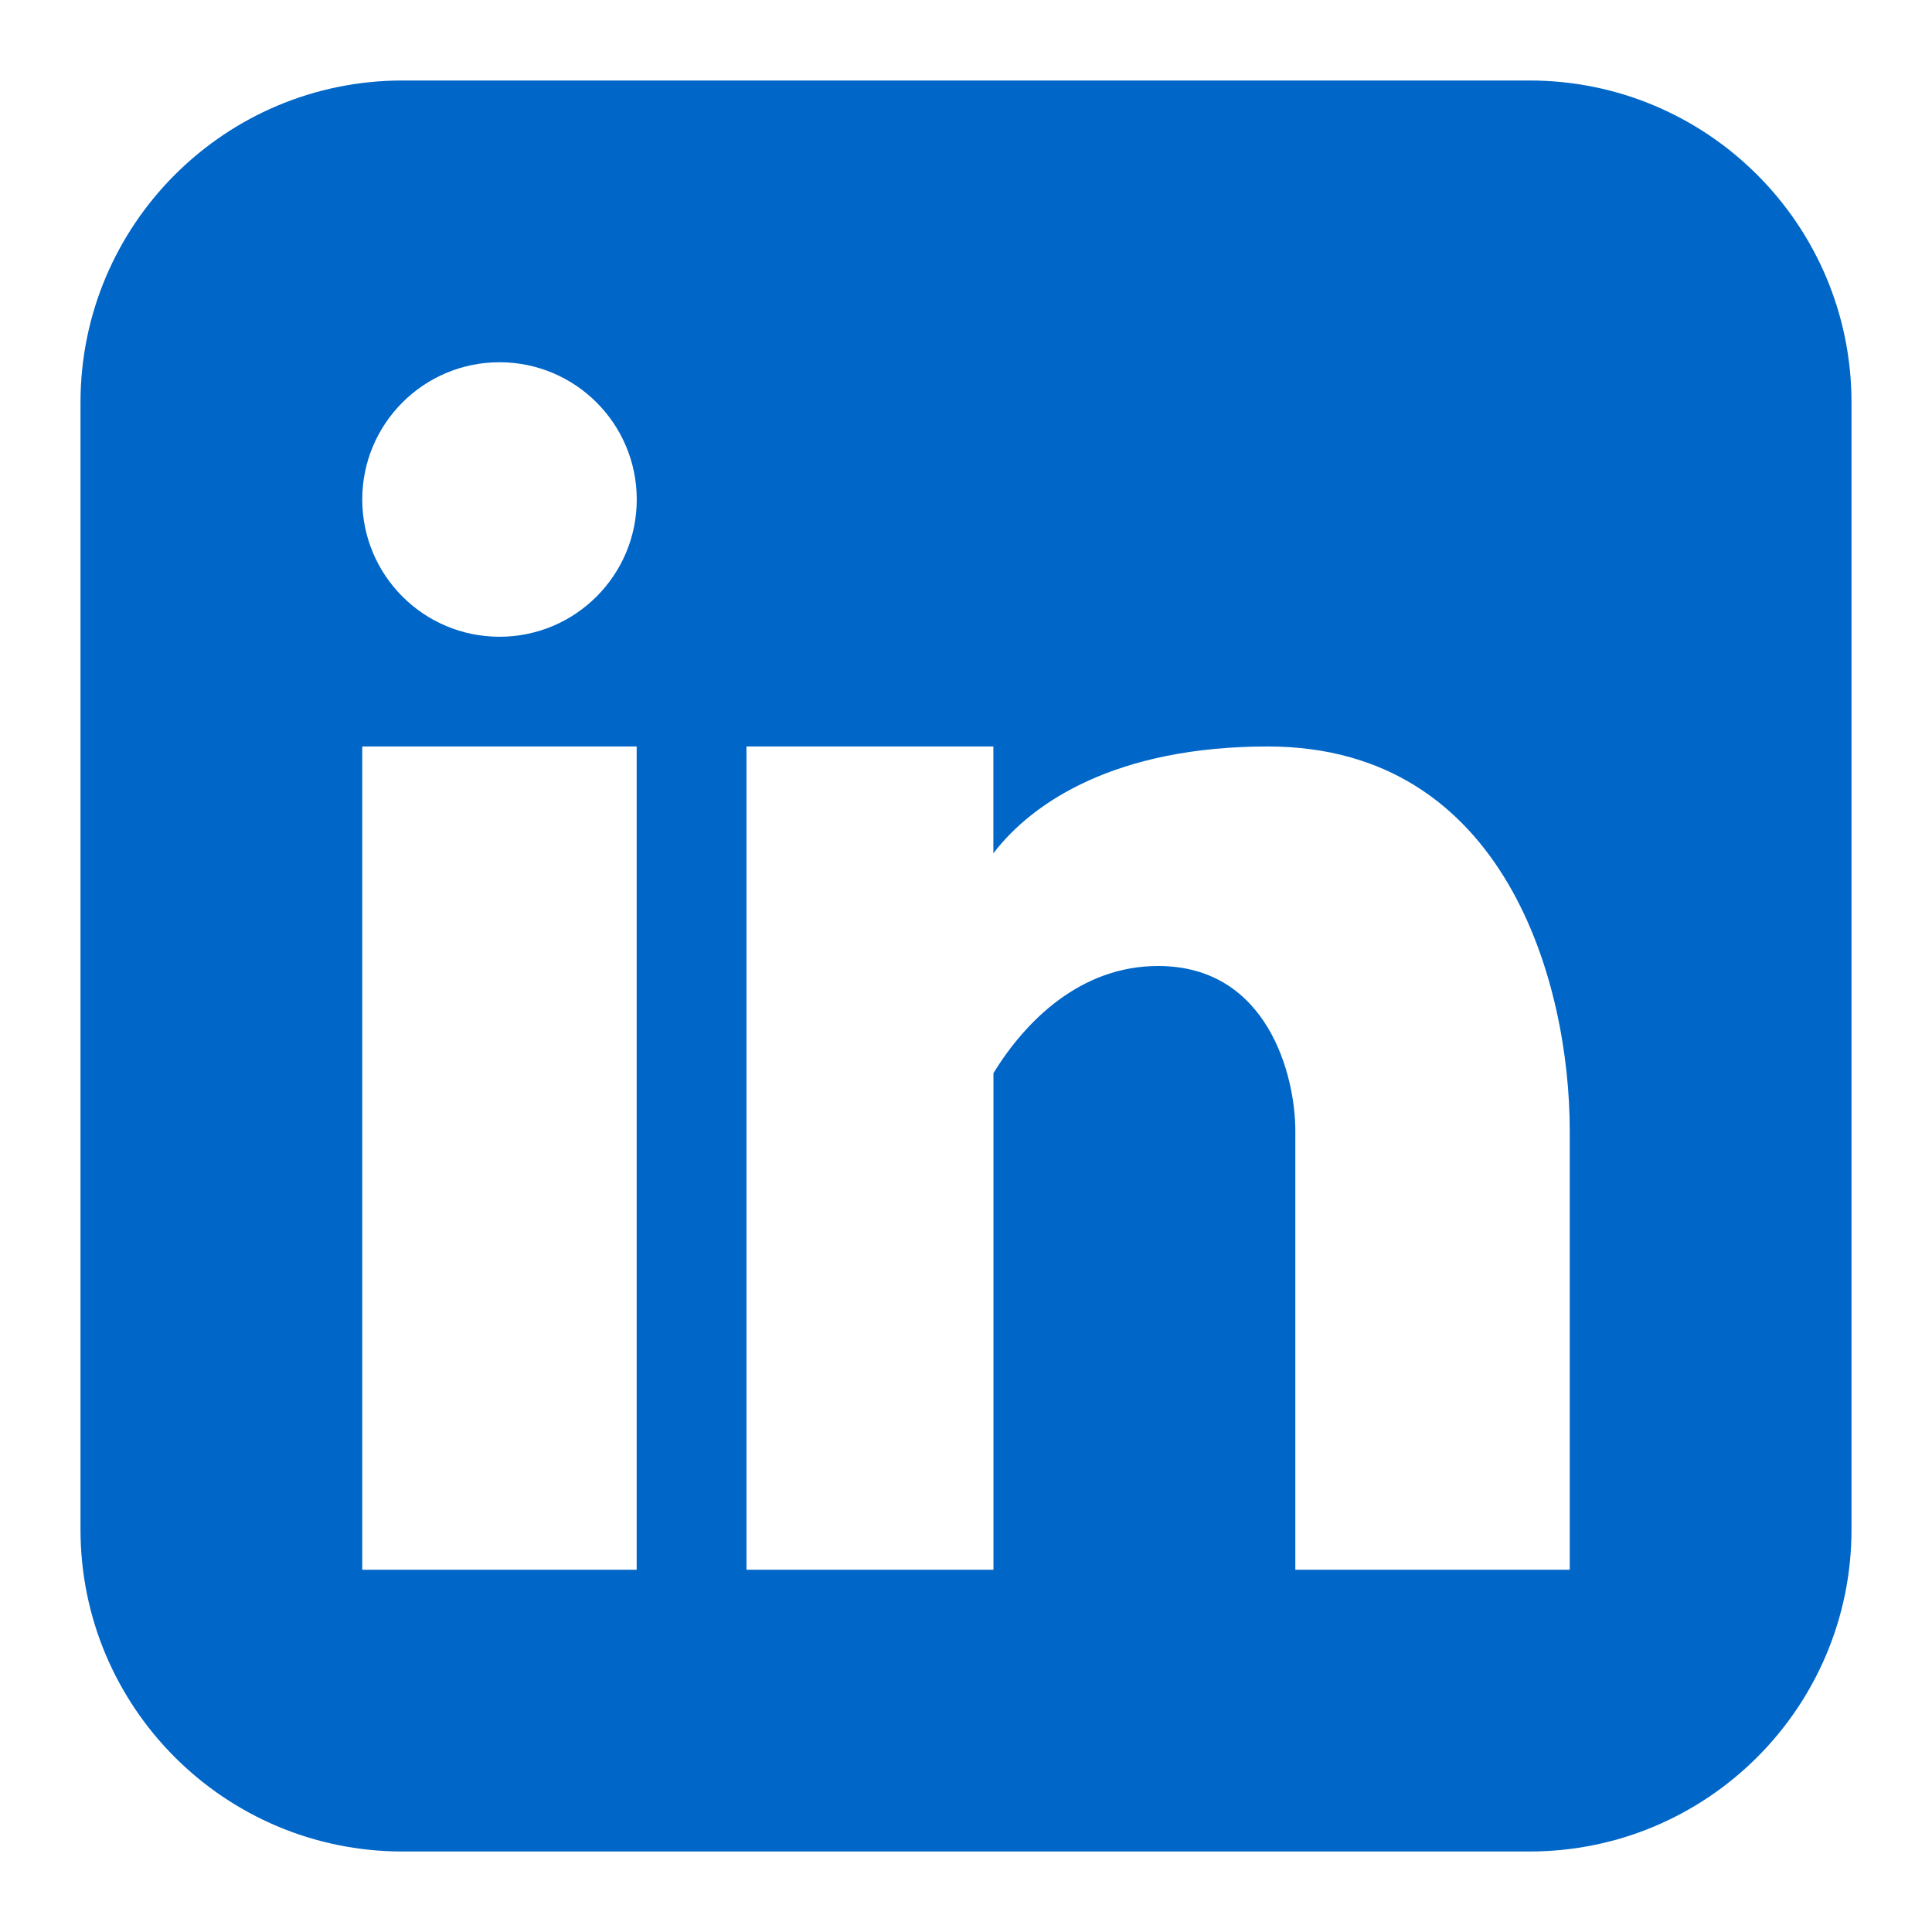
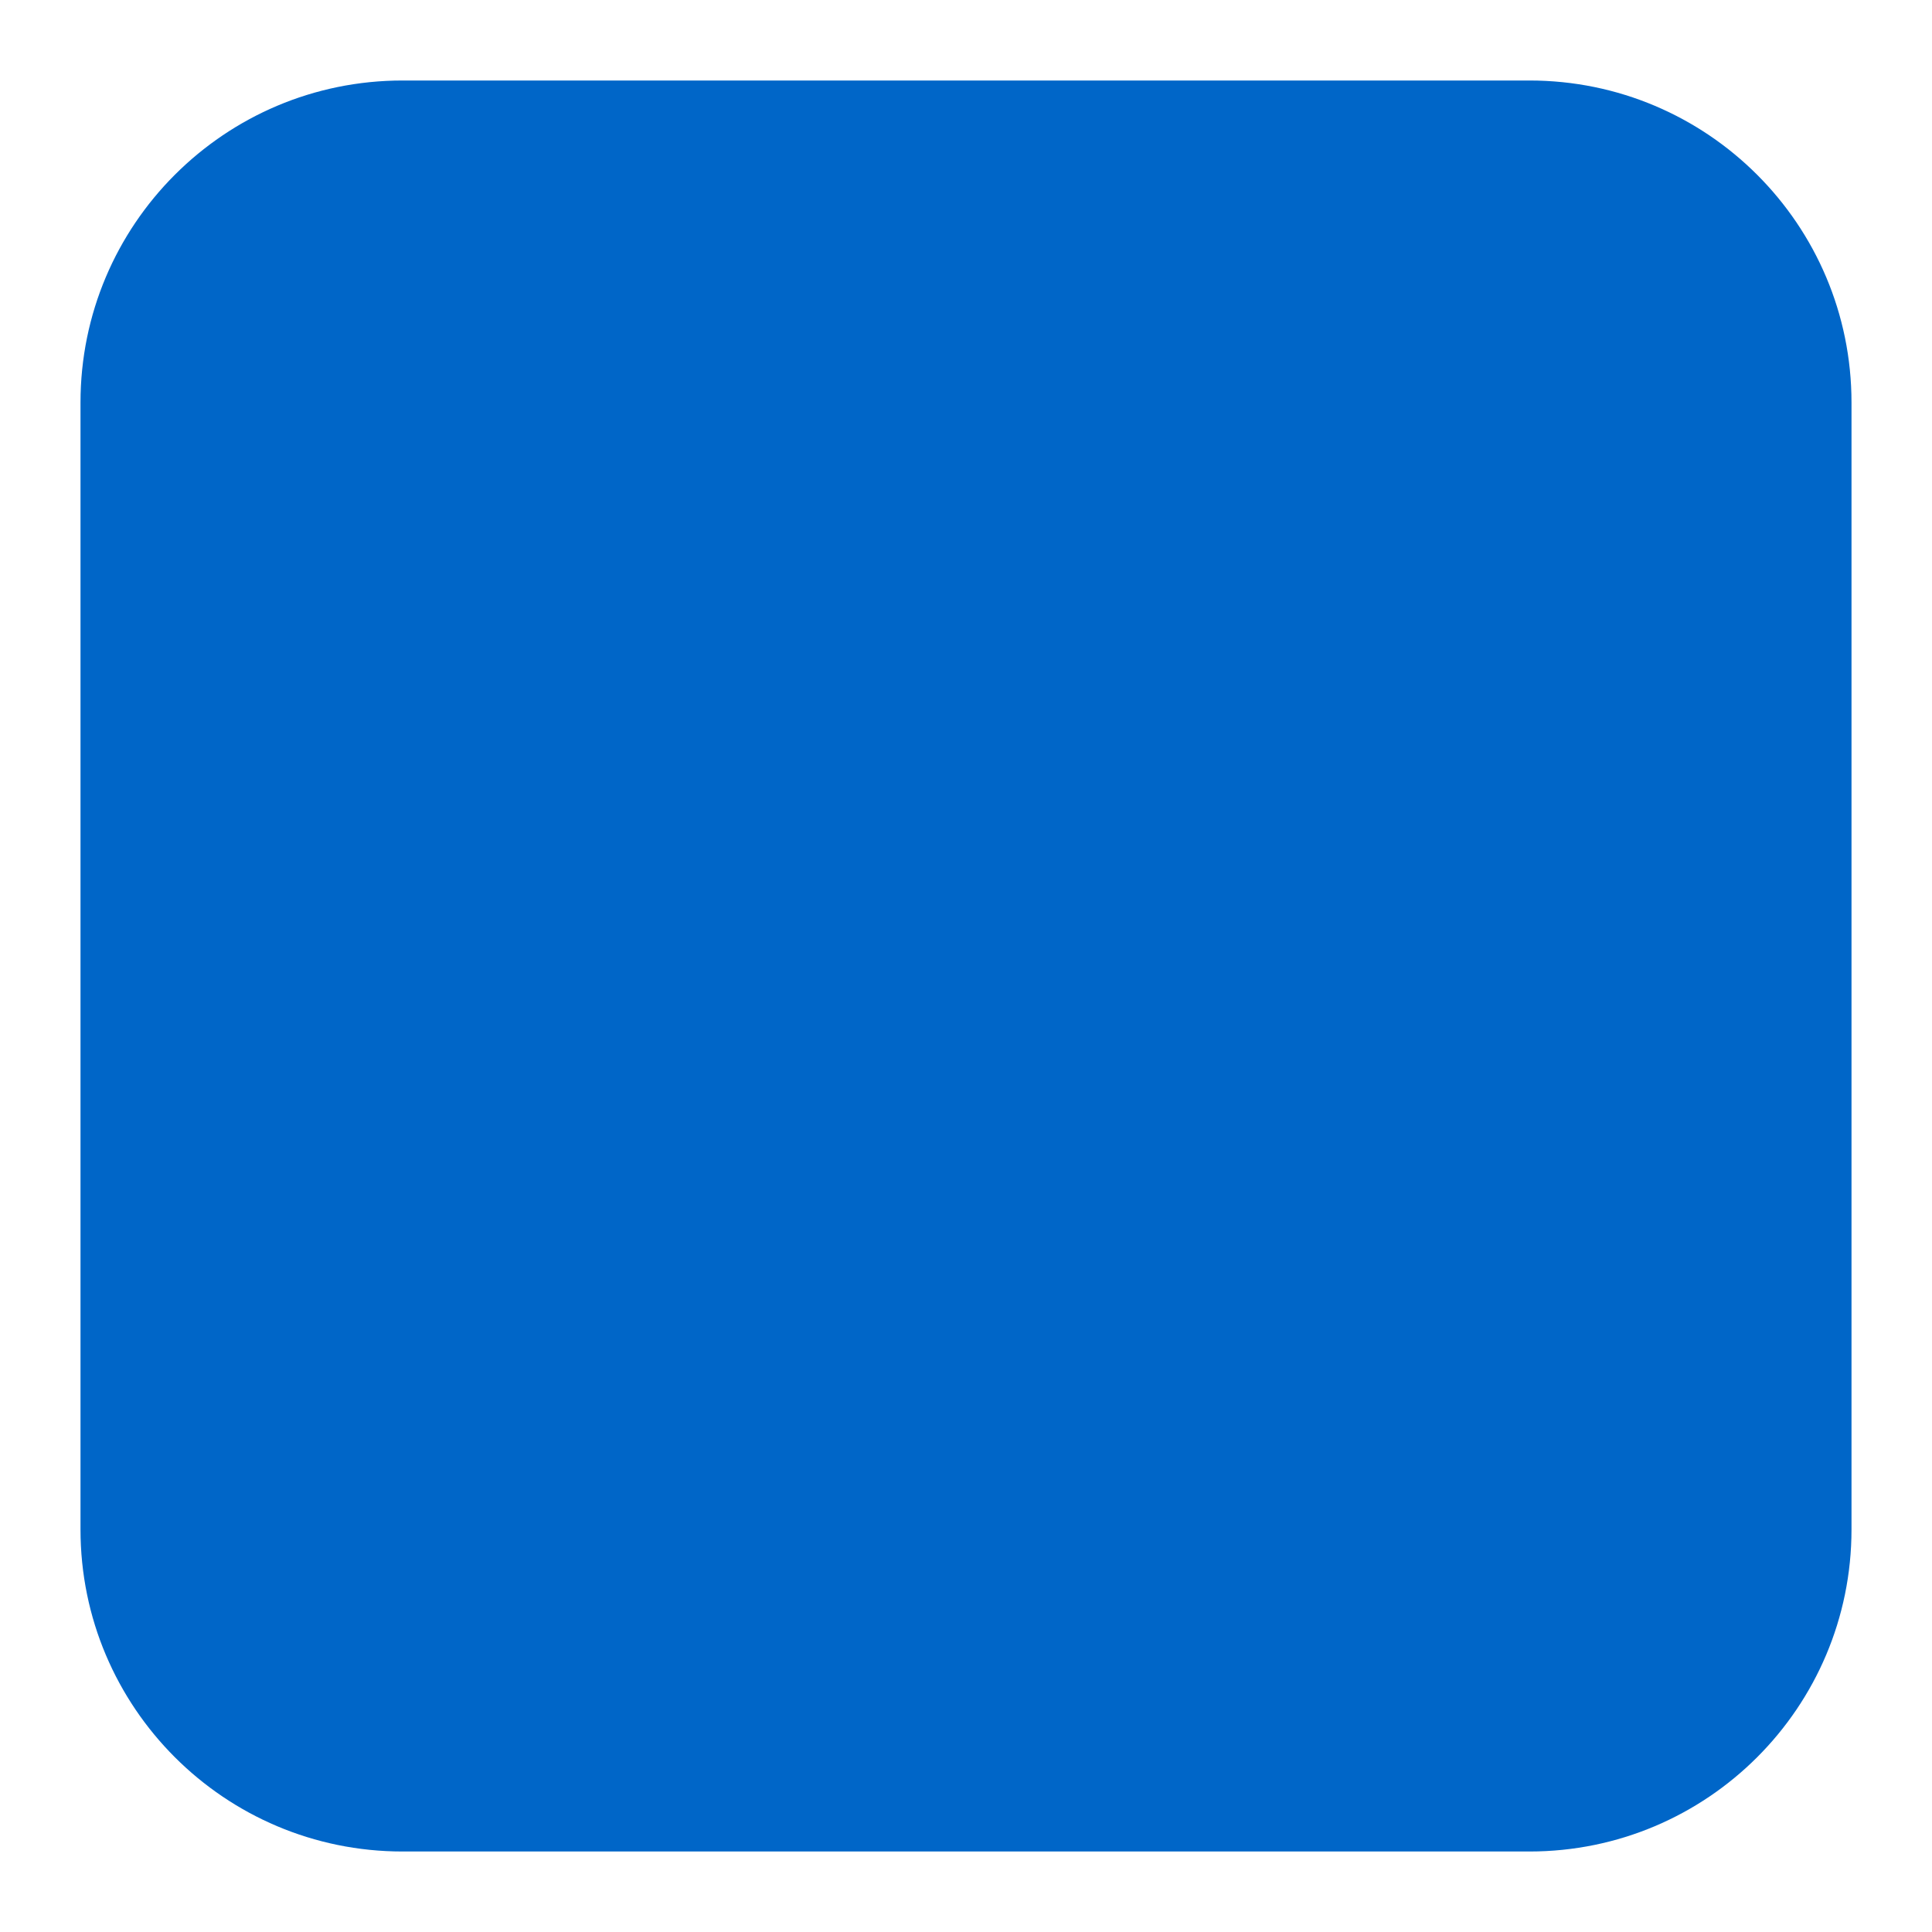
<svg xmlns="http://www.w3.org/2000/svg" fill="none" viewBox="0 0 24 24" id="Linkedin-Logo--Streamline-Logos-Block.svg">
-   <path fill="#0066c8" fill-rule="evenodd" d="M5 1a4 4 0 0 0 -4 4v14a4 4 0 0 0 4 4h14a4 4 0 0 0 4 -4V5a4 4 0 0 0 -4 -4H5Zm1.205 6.91a1.705 1.705 0 1 0 0 -3.41 1.705 1.705 0 0 0 0 3.41ZM7.909 19.5V9.273H4.5V19.5h3.41Zm4.432 -10.227H9.273V19.5h3.068v-6.17c0.395 -0.642 1.077 -1.33 2.045 -1.33 1.364 0 1.705 1.364 1.705 2.046V19.5H19.5v-5.454c0 -1.828 -0.797 -4.773 -3.75 -4.773 -1.878 0 -2.92 0.685 -3.41 1.327V9.273Z" clip-rule="evenodd" stroke-width="1" />
+   <path fill="#0066c8" fillRule="evenodd" d="M5 1a4 4 0 0 0 -4 4v14a4 4 0 0 0 4 4h14a4 4 0 0 0 4 -4V5a4 4 0 0 0 -4 -4H5Zm1.205 6.91a1.705 1.705 0 1 0 0 -3.41 1.705 1.705 0 0 0 0 3.41ZM7.909 19.5V9.273H4.5V19.5h3.41Zm4.432 -10.227H9.273V19.5h3.068v-6.17c0.395 -0.642 1.077 -1.33 2.045 -1.33 1.364 0 1.705 1.364 1.705 2.046V19.5H19.5v-5.454c0 -1.828 -0.797 -4.773 -3.75 -4.773 -1.878 0 -2.92 0.685 -3.41 1.327V9.273Z" clip-rule="evenodd" stroke-width="1" />
</svg>
